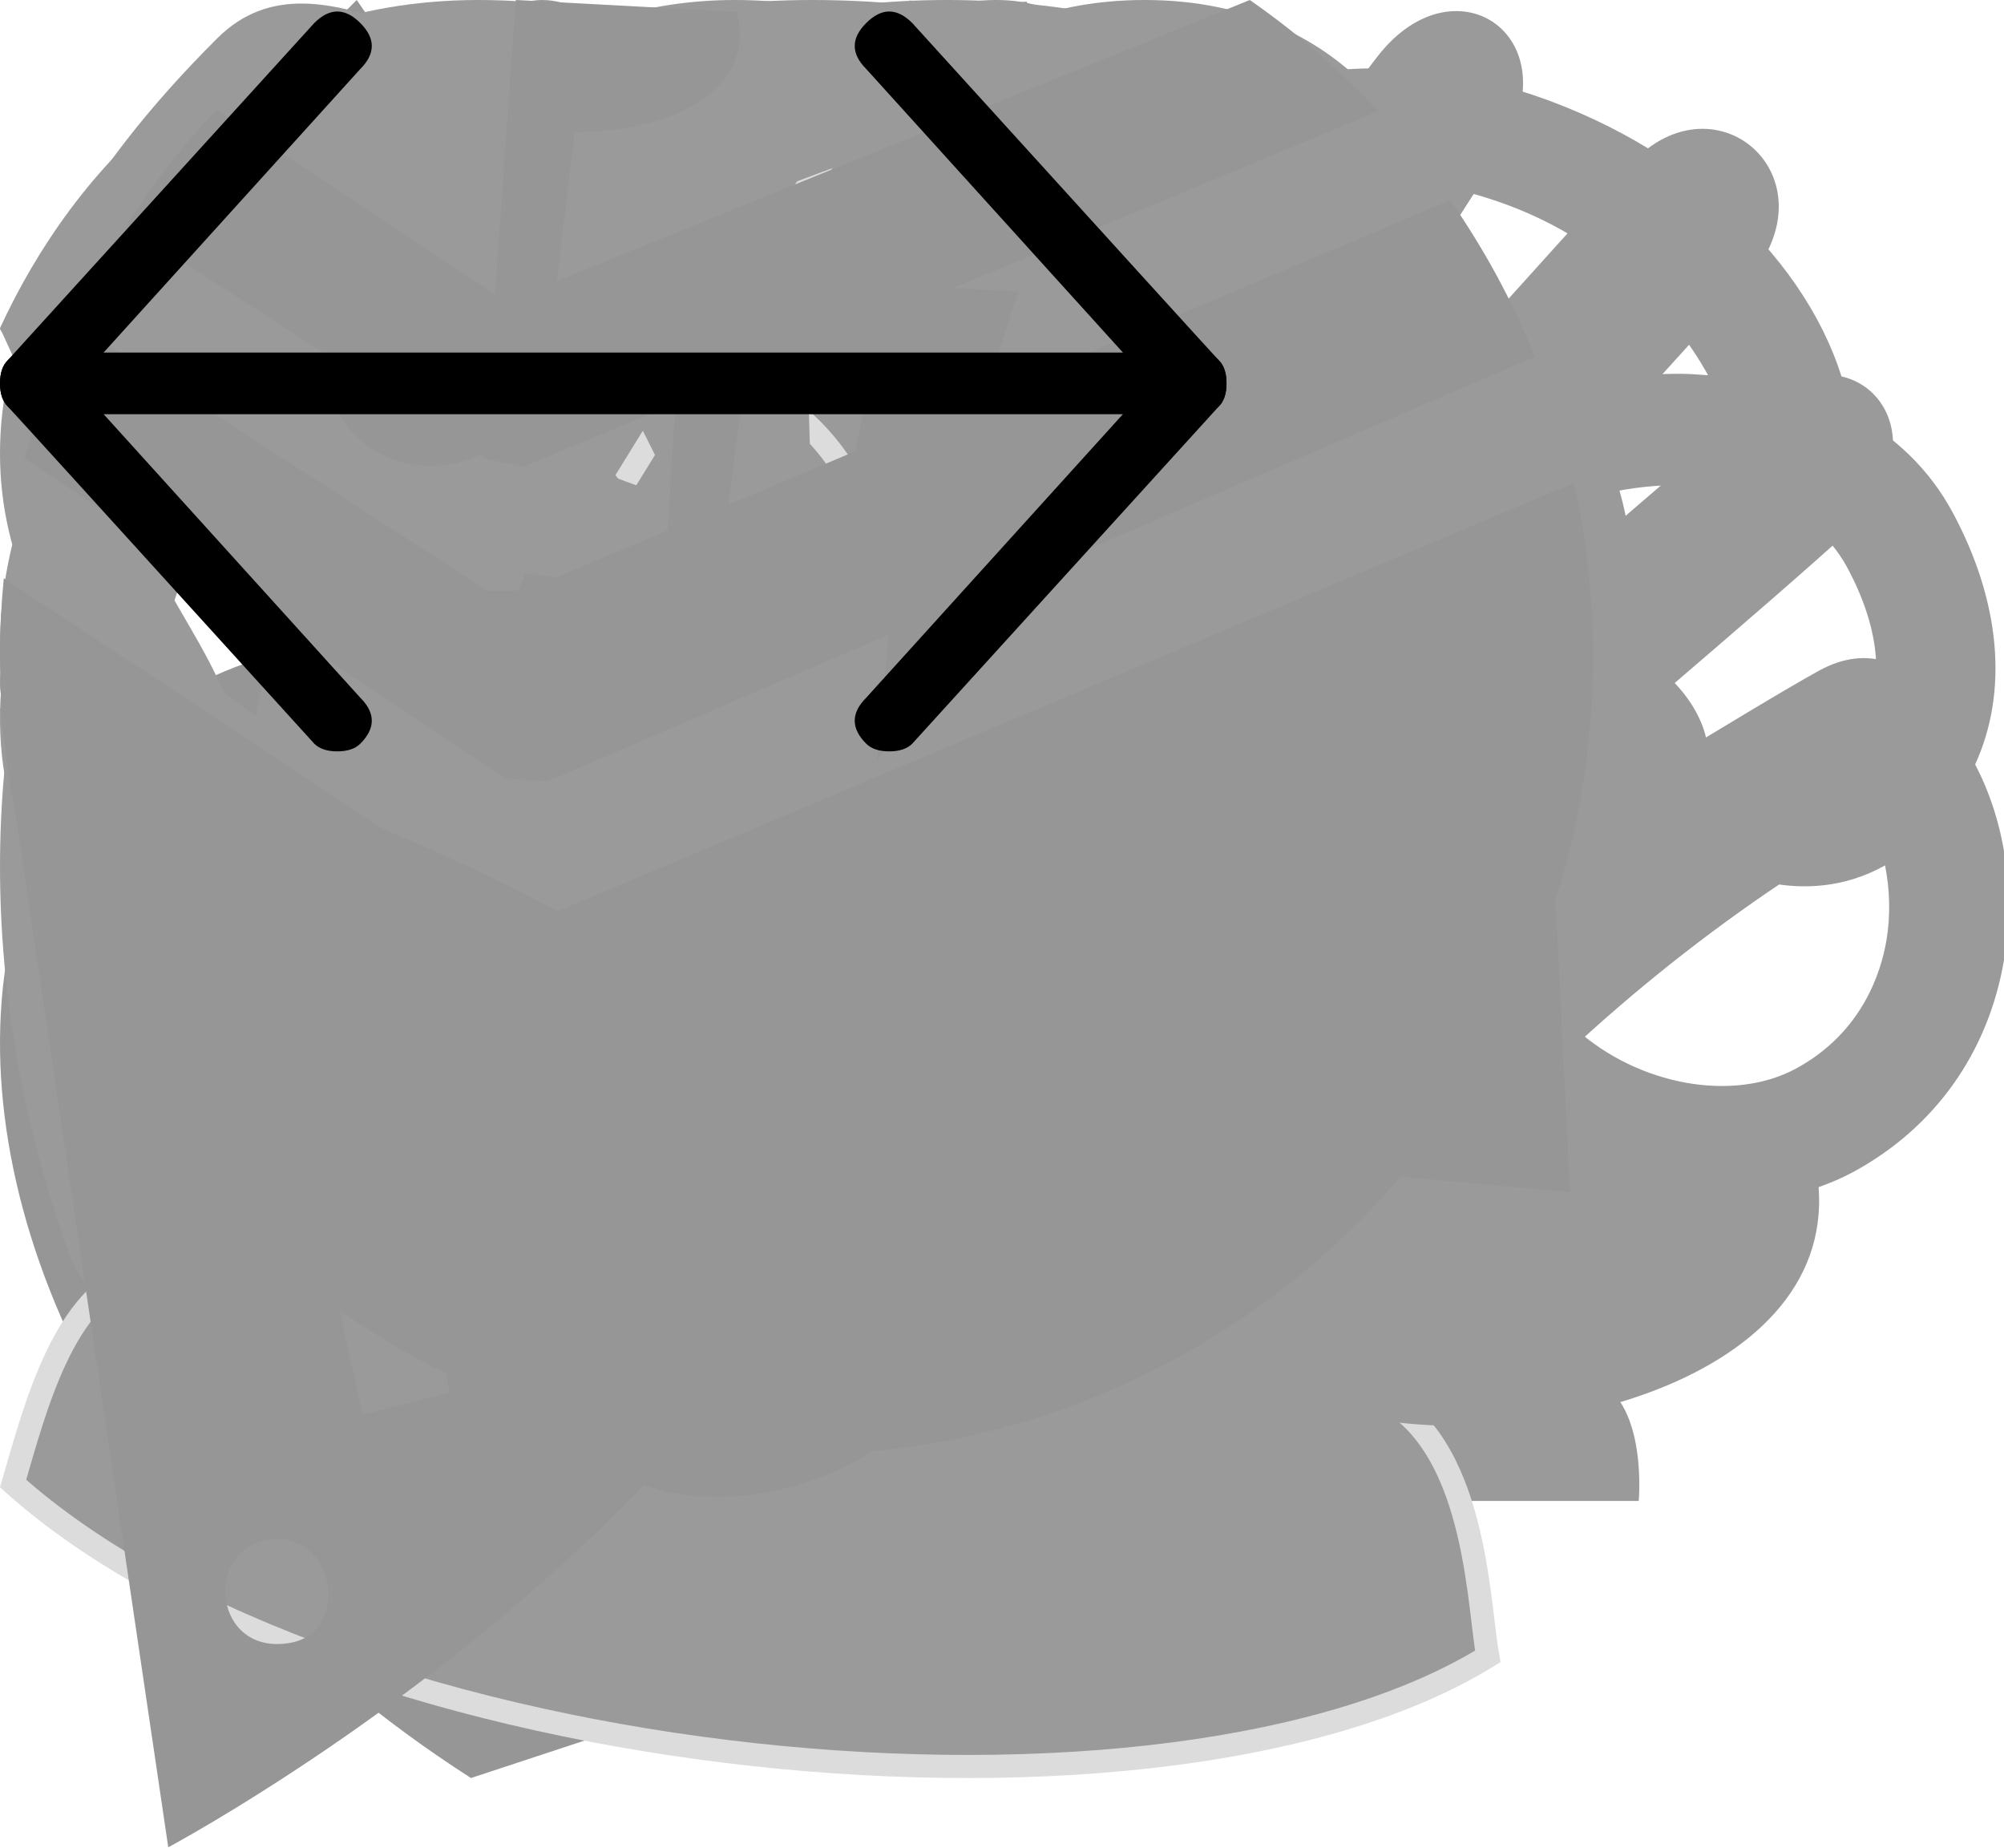
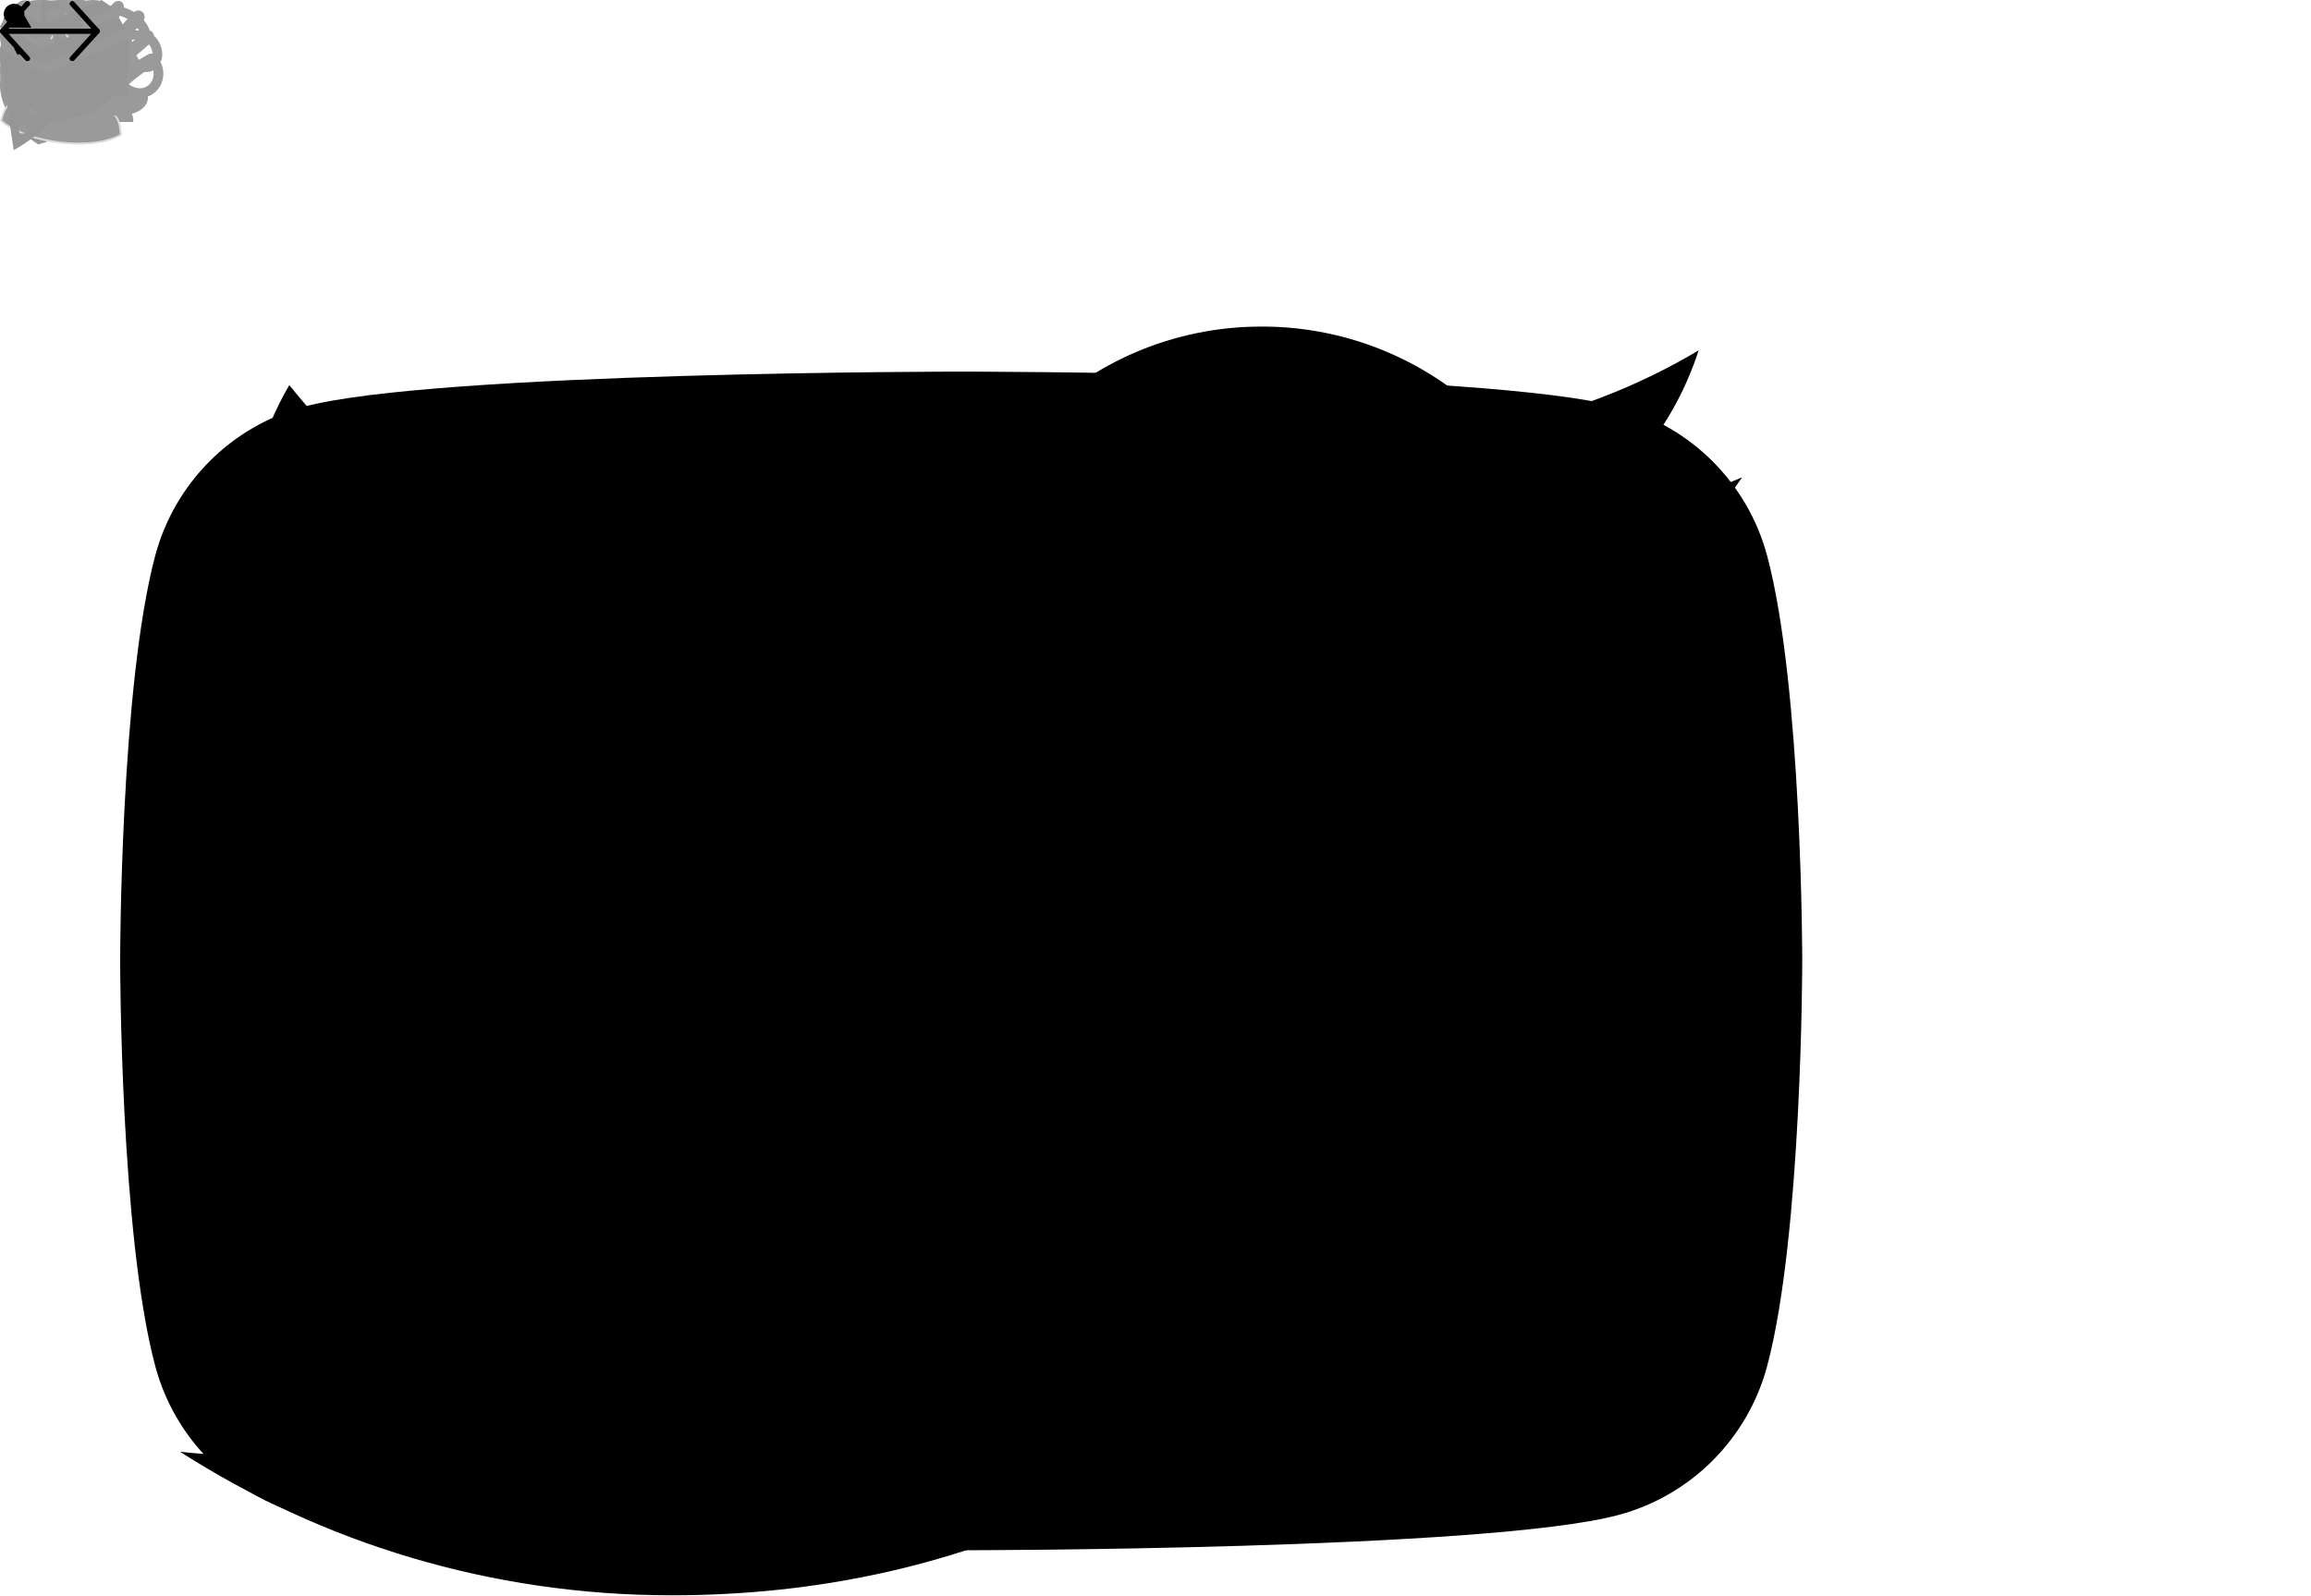
<svg xmlns="http://www.w3.org/2000/svg" viewBox="0 0 90px 90px">
  <symbol id="box">
-     <path d="M11.029 2.54C11.633 2.204 12.367 2.204 12.971 2.54L20.486 6.714C20.803 6.891 21 7.225 21 7.588V15.823C21 16.549 20.606 17.219 19.971 17.572L12.971 21.46C12.367 21.796 11.633 21.796 11.029 21.46L4.029 17.572C3.394 17.219 3 16.549 3 15.823V7.588C3 7.225 3.197 6.891 3.514 6.714L11.029 2.54Z" stroke="#000000" stroke-width="2" stroke-linecap="round" stroke-linejoin="round" />
-     <path d="M7.5 4.5L16.5 9.5V13" stroke="#000000" stroke-width="2" stroke-linecap="round" stroke-linejoin="round" />
-     <path d="M6 12.328L9 14" stroke="#000000" stroke-width="2" stroke-linecap="round" stroke-linejoin="round" />
-     <path d="M3 7L12 12M12 12L21 7M12 12V21.5" stroke="#000000" stroke-width="2" stroke-linejoin="round" />
+     <path d="M15.578 3.382L17.578 4.432C19.729 5.561 20.805 6.125 21.403 7.14C22 8.154 22 9.417 22 11.941V12.059C22 14.583 22 15.846 21.403 16.86C20.805 17.875 19.729 18.439 17.578 19.569L15.578 20.618C13.822 21.539 12.944 22 12 22C11.056 22 10.178 21.539 8.422 20.618L6.422 19.569C4.271 18.439 3.195 17.875 2.597 16.86C2 15.846 2 14.583 2 12.059V11.941C2 9.417 2 8.154 2.597 7.14C3.195 6.125 4.271 5.561 6.422 4.432L8.422 3.382C10.178 2.461 11.056 2 12 2C12.944 2 13.822 2.461 15.578 3.382Z" stroke-width="1" stroke-linecap="round" />
+     <path d="M21 7.5L17 9.5M12 12L3 7.5M12 12V21.5M12 12C12 12 14.743 10.629 16.5 9.75C16.695 9.652 17 9.5 17 9.5M17 9.5V13M17 9.5L7.5 4.5" stroke-width="1" stroke-linecap="round" />
  </symbol>
  <symbol id="Tshirt">
-     <path d="M46,9.44,37.51,7.19a.1.1,0,0,0-.13.08,5.32,5.32,0,0,1-10.25,0A.1.1,0,0,0,27,7.19L17.72,9.44a1.18,1.18,0,0,0-.55.32L6.07,20.85l6.54,6.54,5-5a.13.13,0,0,1,.21.09L17.4,56.82H46.55V21.56a.12.12,0,0,1,.2-.08l5.44,5.44,5.74-5.74L46.49,9.75A1.18,1.18,0,0,0,46,9.44Z" stroke-linecap="round" />
+     <path d="M46,9.44,37.51,7.19a.1.1,0,0,0-.13.08,5.32,5.32,0,0,1-10.25,0A.1.1,0,0,0,27,7.19L17.72,9.44a1.18,1.18,0,0,0-.55.32L6.07,20.85l6.54,6.54,5-5a.13.13,0,0,1,.21.09L17.4,56.82H46.55V21.56a.12.12,0,0,1,.2-.08l5.44,5.44,5.74-5.74L46.49,9.75A1.18,1.18,0,0,0,46,9.44Z" stroke-width="2" stroke-linecap="round" />
  </symbol>
+   <g id="dribble">
+     <path d="M25.916 7.921c-1.881 2.234-4.289 3.965-7.035 5.009l-0.118 0.039c0.3 0.612 0.587 1.231 0.85 1.857 0.1 0.225 0.187 0.45 0.275 0.662 0.927-0.102 2.003-0.16 3.092-0.16 2.063 0 4.077 0.208 6.023 0.605l-0.193-0.033c-0.020-3.040-1.107-5.821-2.904-7.994l0.017 0.021zM13.001 3.569c1.595 2.15 3.176 4.6 4.598 7.151l0.178 0.347c2.712-0.908 4.989-2.511 6.694-4.6l0.021-0.026c-2.247-2.006-5.228-3.232-8.494-3.232-1.063 0-2.096 0.13-3.084 0.375l0.088-0.018zM3.46 13.395c4.219-0.022 8.295-0.59 12.176-1.636l-0.333 0.076c-1.652-2.899-3.222-5.318-4.912-7.644l0.163 0.236c-3.596 1.721-6.227 4.966-7.077 8.875l-0.015 0.085zM6.484 24.585c2.42-3.882 6.010-6.839 10.271-8.408l0.141-0.045c0.169-0.056 0.337-0.105 0.506-0.15-0.325-0.731-0.675-1.458-1.040-2.174-3.888 1.154-8.355 1.819-12.977 1.819-0.066 0-0.131-0-0.196-0l0.010 0-0.005 0.39c0 0.003 0 0.006 0 0.009 0 3.297 1.25 6.302 3.301 8.568l-0.010-0.011zM21.005 27.809c-0.682-3.699-1.63-6.957-2.863-10.070l0.126 0.361-0.082 0.025c-4.314 1.346-7.826 4.192-10.002 7.915l-0.045 0.083c2.145 1.688 4.885 2.707 7.863 2.707 1.805 0 3.522-0.374 5.078-1.049l-0.083 0.032zM28.646 18.052c-1.571-0.474-3.376-0.747-5.245-0.747-0.964 0-1.911 0.073-2.836 0.213l0.104-0.013c0.98 2.564 1.842 5.629 2.436 8.789l0.054 0.344c2.874-1.96 4.893-4.993 5.482-8.51l0.010-0.075zM16 30.996c0 0 0 0-0 0-8.282 0-14.996-6.714-14.996-14.996s6.714-14.996 14.996-14.996c8.282 0 14.996 6.714 14.996 14.996 0 0 0 0 0 0v0c-0.011 8.277-6.718 14.984-14.995 14.996h-0.001z" />
+   </g>
+   <g id="youtube">
+     <path d="M941.3 296.1a112.3 112.3 0 0 0-79.2-79.3C792.2 198 512 198 512 198s-280.2 0-350.1 18.7A112.12 112.12 0 0 0 82.7 296C64 366 64 512 64 512s0 146 18.7 215.9c10.3 38.6 40.7 69 79.2 79.3C231.8 826 512 826 512 826s280.2 0 350.1-18.8c38.6-10.3 68.9-40.7 79.2-79.3C960 658 960 512 960 512s0-146-18.7-215.9zM423 646V378l232 133-232 135z" />
+   </g>
+   <g id="pinterest">
+     <path d="M11.99 2C6.472 2 2 6.473 2 11.99c0 4.232 2.633 7.85 6.35 9.306-.088-.79-.166-2.006.034-2.868.182-.78 1.172-4.966 1.172-4.966s-.299-.599-.299-1.484c0-1.388.805-2.425 1.808-2.425.853 0 1.264.64 1.264 1.407 0 .858-.546 2.139-.827 3.327-.235.994.499 1.805 1.479 1.805 1.775 0 3.141-1.872 3.141-4.575 0-2.392-1.719-4.064-4.173-4.064-2.843 0-4.512 2.132-4.512 4.335 0 .858.331 1.779.744 2.28a.3.3 0 0 1 .069.286c-.076.315-.245.994-.277 1.133-.044.183-.145.222-.335.134-1.247-.581-2.027-2.405-2.027-3.871 0-3.151 2.289-6.045 6.601-6.045 3.466 0 6.159 2.469 6.159 5.77 0 3.444-2.171 6.213-5.184 6.213-1.013 0-1.964-.525-2.29-1.146l-.623 2.374c-.225.868-.834 1.956-1.241 2.62a10 10 0 0 0 2.958.445c5.517 0 9.99-4.473 9.99-9.99S17.507 2 11.99 2" />
+   </g>
+   <g id="instagram">
+     <path d="M-64.5,273h-157c-27.3,0-49.5,22.2-49.5,49.5v52.3v104.8c0,27.3,22.2,49.5,49.5,49.5h157c27.3,0,49.5-22.2,49.5-49.5V374.7  v-52.3C-15.1,295.2-37.3,273-64.5,273z M-50.3,302.5h5.7v5.6v37.8l-43.3,0.1l-0.1-43.4L-50.3,302.5z M-179.6,374.7  c8.2-11.3,21.5-18.8,36.5-18.8s28.3,7.4,36.5,18.8c5.4,7.4,8.5,16.5,8.5,26.3c0,24.8-20.2,45.1-45.1,45.1s-44.9-20.3-44.9-45.1  C-188.1,391.2-184.9,382.1-179.6,374.7z M-40,479.5C-40,493-51,504-64.5,504h-157c-13.5,0-24.5-11-24.5-24.5V374.7h38.2  c-3.3,8.1-5.2,17-5.2,26.3c0,38.6,31.4,70,70,70c38.6,0,70-31.4,70-70c0-9.3-1.9-18.2-5.2-26.3H-40V479.5z" />
+   </g>
+   <g id="twitter">
+     <path d="M928 254.3c-30.6 13.2-63.9 22.7-98.2 26.4a170.1 170.1 0 0 0 75-94 336.64 336.64 0 0 1-108.2 41.2A170.1 170.1 0 0 0 672 174c-94.5 0-170.5 76.6-170.5 170.6 0 13.2 1.6 26.4 4.2 39.1-141.5-7.4-267.7-75-351.6-178.5a169.32 169.32 0 0 0-23.2 86.1c0 59.2 30.1 111.4 76 142.1a172 172 0 0 1-77.1-21.7v2.1c0 82.9 58.6 151.6 136.7 167.4a180.6 180.6 0 0 1-44.9 5.8c-11.1 0-21.6-1.1-32.2-2.6C211 652 273.9 701.1 348.8 702.7c-58.6 45.9-132 72.9-211.7 72.9-14.3 0-27.5-.5-41.2-2.1C171.5 822 261.2 850 357.8 850 671.4 850 843 590.2 843 364.7c0-7.4 0-14.8-.5-22.2 33.2-24.3 62.3-54.4 85.5-88.2z" />
+   </g>
+   <g id="facebook">
+     <path d="M13.397 20.997v-8.196h2.765l.411-3.209h-3.176V7.548c0-.926.258-1.56 1.587-1.56h1.684V3.127A22.336 22.336 0 0 0 14.201 3c-2.444 0-4.122 1.492-4.122 4.231v2.355H7.332v3.209h2.753v8.202h3.312z" />
+   </g>
  <symbol id="brush">
-     <path d="M61.935,2.064c-2.739-2.739-7.181-2.739-9.92,0l-4.25,4.254l9.919,9.917l4.251-4.249   C64.674,9.246,64.674,4.805,61.935,2.064z" />
-     <rect x="43.585" y="12.4" transform="matrix(-0.7071 -0.7071 0.7071 -0.7071 76.9007 58.657)" width="14.028" height="2.003" />
-     <path d="M20.919,33.162c2.307,0.614,4.489,1.813,6.298,3.621c1.808,1.809,3.007,3.992,3.621,6.297l22.594-22.594   l-9.918-9.918L20.919,33.162z" />
-     <path d="M8.795,38.199c-4.701,4.702-5.241,9.118-5.814,13.796c-0.406,3.318-0.827,6.751-2.861,10.527   c-0.21,0.391-0.139,0.872,0.174,1.185s0.794,0.383,1.185,0.174c3.776-2.034,7.209-2.455,10.527-2.861   c4.677-0.573,9.094-1.113,13.796-5.815c8.403-8.403,0.084-16.919,0-17.005C25.715,38.115,17.2,29.796,8.795,38.199z M22.966,52.371   c-0.392,0.392-1.025,0.392-1.417,0s-0.392-1.025,0-1.417c2.348-2.349,2.348-6.155,0-8.503c-0.392-0.393-0.392-1.025,0-1.417   s1.025-0.392,1.417,0C26.096,44.164,26.096,49.241,22.966,52.371z" />
+     <path d="M61.946,2.055c-2.74-2.739-7.18-2.739-9.92,0L19.368,34.713c-3.036-0.691-6.808-0.276-10.559,3.475   c-4.702,4.702-5.243,9.118-5.815,13.795c-0.407,3.319-0.827,6.751-2.861,10.527c-0.209,0.391-0.139,0.872,0.175,1.184   c0.312,0.313,0.793,0.384,1.183,0.174c3.777-2.034,7.209-2.454,10.528-2.86c4.676-0.573,9.092-1.113,13.794-5.815   c3.751-3.751,4.167-7.522,3.475-10.56l32.659-32.657C64.685,9.234,64.685,4.794,61.946,2.055z M24.396,53.774   c-4.213,4.214-8.109,4.691-12.619,5.243c-2.767,0.339-5.605,0.687-8.699,1.906c1.22-3.095,1.567-5.934,1.905-8.699   c0.553-4.51,1.03-8.407,5.243-12.62c6.977-6.977,13.881-0.285,14.169-0.001C24.682,39.895,31.373,46.798,24.396,53.774z    M28.591,42.495c-1.1-2.588-2.74-4.271-2.777-4.308c-0.038-0.037-1.72-1.678-4.308-2.777l23.437-23.436l7.084,7.084L28.591,42.495z    M53.443,17.642l-7.084-7.085l1.417-1.417l7.084,7.085L53.443,17.642z M56.278,14.808l-7.086-7.085l4.251-4.251   c1.957-1.956,5.129-1.956,7.085,0.001c1.957,1.956,1.957,5.128,0,7.084L56.278,14.808z" stroke-linecap="round" stroke-width="0" />
+     <path d="M21.562,41.022c-0.392,0.392-0.392,1.025,0,1.417c2.348,2.347,2.348,6.153,0,8.502   c-0.393,0.392-0.392,1.025,0,1.417c0.392,0.391,1.025,0.391,1.417,0c3.13-3.131,3.13-8.206,0-11.336   C22.587,40.63,21.953,40.63,21.562,41.022z" stroke-linecap="round" stroke-width="0" />
  </symbol>
  <symbol id="emblem">
    <path fill-rule="evenodd" clip-rule="evenodd" d="M72.073 30.164C70.659 31.024 68.998 32.02 67.257 33.062C67.319 33.886 67.319 34.714 67.257 35.538L78 34.795C78 34.795 76.122 44.129 69.763 43.308L65.079 42.657C64.685 43.335 64.248 43.988 63.77 44.611L73.76 49.431C73.76 49.431 67.964 56.062 63.247 52.499C62.004 51.561 60.499 50.408 58.948 49.242C58.137 49.813 57.292 50.333 56.416 50.799L62.475 57.964C62.475 57.964 54.957 61.449 52.275 56.596C51.725 55.606 51.091 54.44 50.43 53.222C49.231 53.572 48.015 53.859 46.786 54.082C48.441 57.443 50.456 61.547 51.666 64.041C53.302 67.402 51.169 70.151 47.008 73.121L43.881 62.426L42.075 62.908L43.998 75.121C42.526 76.039 40.923 76.99 39.209 78C37.443 77.179 35.775 76.339 34.257 75.479L36.134 62.537L34.322 62.113L31.162 73.532C26.909 70.542 24.744 67.35 26.471 64.002L31.568 54.16C30.217 53.926 28.88 53.617 27.564 53.235C26.909 54.46 26.255 55.619 25.712 56.616C23.036 61.468 15.512 57.984 15.512 57.984L21.577 50.819C20.704 50.346 19.858 49.824 19.045 49.255C17.495 50.447 15.99 51.6 14.747 52.512C10.03 56.075 4.226 49.444 4.226 49.444L14.223 44.618C13.747 43.994 13.31 43.341 12.915 42.663C11.22 42.898 9.604 43.113 8.224 43.315C1.865 44.136 0 34.788 0 34.788L10.743 35.531C10.681 34.707 10.681 33.88 10.743 33.056C8.983 32.007 7.321 31.011 5.908 30.164C-0.713 26.145 4.639 15.938 4.639 15.938L23.128 32.919C20.04 35.831 21.25 42.435 26.687 42.435C34.335 42.435 33.988 31.558 26.811 31.558C26.36 31.556 25.91 31.606 25.47 31.708L24.881 29.832L28.741 27.741L28.303 26.484C28.303 26.484 24.894 26.249 22.899 28.308L21.276 20.296L37.881 22.146L35.65 25.819L39.085 32.984L42.52 25.819L40.322 22.146L56.024 20.016L55.271 28.308C53.603 26.21 49.73 26.484 49.73 26.484L49.291 27.741L53.407 29.916L52.752 31.708C52.306 31.609 51.849 31.559 51.392 31.558C44.195 31.558 43.868 42.435 51.509 42.435C57.005 42.435 58.202 35.7 54.977 32.834L73.381 15.899C73.381 15.899 78.694 26.132 72.073 30.164ZM33.524 17.462C25.149 6.676 34.963 4.943 34.963 4.943L39.013 11.118L43.246 4.871C43.246 4.871 52.406 6.637 45.157 17.508L33.524 17.462ZM36.141 1.83C37.207 -0.717 40.891 -0.392 42.232 1.497L39.013 6.865L36.141 1.83Z" fill="#9A9A9A" />
  </symbol>
  <g id="apple">
    <path fill-rule="evenodd" clip-rule="evenodd" d="M40.363 76.585L30.307 73.735L20.398 77C-10.828 56.93 -5.041 17.631 29.824 29.952C67.684 17.063 68.435 57.574 40.363 76.585ZM31.048 35.926L31.033 67.675L39.731 70.064C60.897 55.12 60.988 23.576 31.048 35.926ZM36.081 55.422C36.081 55.422 36.081 49.481 36.081 46.015C36.081 40.734 44.243 40.205 44.243 46.015C44.243 51.792 36.081 55.422 36.081 55.422ZM27.637 24.393L9.919 5.534L15.451 0L25.046 13.926C26.547 6.246 35.639 0.745 44.466 0.069C48.624 12.359 43.825 26.712 27.637 24.393Z" fill="#969696" />
  </g>
  <g id="leaf">
    <path fill-rule="evenodd" clip-rule="evenodd" d="M56.155 35.242C57.467 33.066 57.481 30.229 57.481 27.422C57.481 14.217 43.199 16.852 43.199 16.852C43.199 16.852 43.519 5.939 31.826 5.939C21.034 5.939 19.818 16.71 19.818 16.71C19.818 16.71 5.408 15.375 5.408 28.646C5.408 30.693 5.885 32.742 6.856 34.546L2.32 36.625C0.755 33.966 0 30.904 0 27.928C0 19.764 5.668 11.222 16.074 11.222C18.264 4.351 24.285 0 31.834 0C40.735 0 45.542 5.525 47.287 11.216C56.536 11.216 63 19.005 63 27.617C63 31.275 62.07 35.118 59.957 38.194L56.155 35.242ZM25.488 49.508C25.551 34.094 32.24 35.741 33.118 25.639L35.739 25.254C40.735 32.944 42.126 40.277 38.467 49.894C43.347 48.269 44.271 40.498 57.02 41.398L58.17 41.85C58.17 41.85 54.668 57.687 36.04 60.728L34.05 72L23.664 70.213L26.798 60.848C11.681 58.726 4.555 41.103 4.555 41.103L6.514 39.154C12.673 44.182 19.13 40.726 25.488 49.508Z" fill="#9A9A9A" />
  </g>
  <g id="squirrel">
    <path fill-rule="evenodd" clip-rule="evenodd" d="M69.993 36.914C66.931 37.84 62.027 39.251 59.211 40.057L58.648 42.94C61.278 43.655 64.679 45.441 66.984 51.246L61.179 59.198C61.179 59.198 64.295 59.446 68.119 59.554C71.476 59.648 70.979 65 70.979 65H34.483C34.483 65 30.922 45.038 47.412 31.46C46.758 23.466 47.677 17.777 50.693 14.382L50.742 5.26L58.227 10.854C65.154 10.516 69.917 17.944 70.566 23.283L61.795 26.85L60.771 32.083L67.344 31.816L69.462 27.568C74.61 29.603 76.144 35.056 69.993 36.914ZM30.196 64.731C21.203 63.653 14.993 58.774 14.993 48.864C14.993 37.873 21.579 13.527 1.144 16.692L0 14.209C3.195 7.282 9.75 0 20.724 0C32.853 0 38.88 7.607 38.88 21.679C38.88 37.911 27.747 39.026 30.196 64.731Z" fill="#9A9A9A" />
  </g>
  <g id="pizza">
    <path d="M43.905 1.413C43.932 1.516 43.966 1.644 44.006 1.797C44.123 2.244 44.294 2.9 44.512 3.734C44.948 5.404 45.571 7.789 46.321 10.648C47.776 16.19 49.708 23.515 51.672 30.874L46.551 30.365C45.08 24.721 43.698 19.431 42.677 15.528C42.156 13.538 41.728 11.908 41.432 10.775C41.283 10.21 41.168 9.768 41.089 9.468C41.05 9.318 41.019 9.203 40.999 9.126C40.989 9.087 40.982 9.058 40.977 9.038C40.974 9.028 40.972 9.021 40.971 9.016C40.97 9.013 40.969 9.012 40.969 9.011V9.009L40.668 7.863L40.057 8.877V8.878L40.055 8.88C40.054 8.882 40.053 8.884 40.051 8.888C40.047 8.895 40.039 8.905 40.031 8.919C40.015 8.946 39.99 8.987 39.958 9.041C39.893 9.149 39.797 9.309 39.671 9.518C39.42 9.934 39.052 10.544 38.586 11.316C37.654 12.861 36.33 15.057 34.76 17.66L34.549 18.011L34.85 18.287C38.667 21.793 38.636 27.044 36.312 31.006C33.991 34.96 29.463 37.494 24.394 35.641L24.007 35.499L23.794 35.852C19.211 43.459 14.834 50.728 12.477 54.658L12.271 55.003L12.563 55.279C14.53 57.131 17.643 58.671 21.27 59.873C24.909 61.079 29.114 61.96 33.307 62.47C37.5 62.979 41.697 63.118 45.319 62.83C48.923 62.544 52.029 61.831 53.986 60.585L54.29 60.392L54.203 60.042C53.838 58.578 53.363 56.703 52.813 54.556L52.685 54.051L52.185 54.201C51.042 54.545 49.744 54.669 48.291 54.491C44.993 54.087 42.746 52.622 41.393 50.712C40.033 48.792 39.548 46.381 39.859 44.051C40.481 39.39 44.248 35.171 50.355 35.92C54.307 36.404 56.696 38.661 57.752 41.435C58.818 44.235 58.533 47.581 57.062 50.197L56.961 50.377L57.016 50.576C58.267 55.075 59.295 58.623 59.874 60.348L59.934 60.526L60.098 60.621C62.054 61.753 63.051 64.015 63.609 66.367C63.886 67.531 64.047 68.687 64.171 69.689C64.268 70.473 64.346 71.197 64.441 71.733C61.036 73.839 56.305 75.239 50.86 75.949C45.268 76.679 38.959 76.677 32.637 75.985C20.104 74.615 7.627 70.553 0.567 64.248C1.078 62.48 1.62 60.511 2.423 58.812C3.274 57.011 4.369 55.623 5.914 55.084L6.083 55.024L6.177 54.871C11.057 46.823 19.465 33.171 26.654 21.53C30.249 15.71 33.538 10.394 35.929 6.532C37.124 4.601 38.095 3.034 38.767 1.949C39.102 1.407 39.364 0.986 39.541 0.7C39.573 0.648 39.601 0.6 39.628 0.558L43.905 1.413ZM24.826 44.929C25.982 43.926 27.594 43.345 29.626 43.594V43.595C31.648 43.842 33.032 44.788 33.874 46.031C34.723 47.285 35.043 48.874 34.858 50.419C34.674 51.965 33.989 53.43 32.881 54.444C31.783 55.449 30.243 56.035 28.275 55.794C26.092 55.526 24.619 54.56 23.735 53.312C22.845 52.056 22.524 50.473 22.73 48.937C22.934 47.4 23.661 45.939 24.826 44.929Z" fill="#9A9A9A" stroke="#DCDCDC" />
  </g>
  <g id="fingerprint">
    <path fill-rule="evenodd" clip-rule="evenodd" d="M57.605 49.607C50.829 49.607 43.97 44.941 43.97 36.024C43.97 30.423 39.697 27.493 35.477 27.493C33.337 27.493 31.389 28.259 29.989 29.651C28.336 31.296 27.462 33.813 27.462 36.93C27.462 52.173 35.221 61.154 51.881 65.195C53.428 65.57 54.382 67.147 54.012 68.715C53.696 70.055 52.515 70.957 51.213 70.957C50.991 70.957 50.765 70.931 50.541 70.877C31.404 66.234 21.701 54.813 21.701 36.931C21.701 30.967 24.015 27.413 25.955 25.481C28.438 23.011 31.821 21.651 35.478 21.651C44.736 21.651 49.732 29.056 49.732 36.024C49.732 41.371 53.687 43.765 57.606 43.765C59.859 43.765 62.036 42.964 63.577 41.567C65.319 39.99 66.239 37.68 66.239 34.891C66.239 16.948 50.114 5.842 35.175 5.842C25.309 5.842 16.881 10.202 11.443 18.12C5.103 27.352 3.993 40.192 8.473 52.47C9.025 53.982 8.262 55.664 6.771 56.223C5.278 56.783 3.621 56.01 3.07 54.496C-2.063 40.428 -0.7 25.581 6.717 14.782C13.166 5.388 23.538 0 35.174 0C45.693 0 55.274 3.936 62.154 11.084C68.411 17.585 72 26.262 72 34.891C72 40.576 69.507 44.029 67.416 45.923C64.793 48.299 61.309 49.607 57.605 49.607ZM34.599 10.567C47.35 9.783 60.586 19.818 60.586 35.301C60.586 36.914 59.296 38.222 57.705 38.222C56.114 38.222 54.825 36.914 54.825 35.301C54.825 23.03 44.359 15.457 34.599 16.409C25.6 17.286 16.669 23.378 16.264 36.435C15.812 50.96 21.117 60.875 31.54 67.616C32.881 68.484 33.274 70.29 32.418 71.649C31.869 72.523 30.938 73 29.987 73C29.457 73 28.921 72.852 28.44 72.542C16.37 64.734 10.067 52.918 10.501 36.436C10.948 19.492 22.888 11.288 34.599 10.567ZM33.067 36.44C33.067 34.826 34.356 33.52 35.948 33.52C37.539 33.52 38.829 34.826 38.829 36.44C38.829 42 40.696 46.58 44.227 49.684C48.595 53.525 55.303 54.916 63.627 53.707C65.198 53.481 66.662 54.588 66.887 56.184C67.112 57.782 66.019 59.26 64.443 59.489C62.231 59.81 60.102 59.971 58.069 59.971C50.883 59.971 44.87 57.981 40.452 54.097C35.69 49.911 33.067 43.64 33.067 36.44Z" fill="#9A9A9A" />
  </g>
  <g id="cocktail">
    <path fill-rule="evenodd" clip-rule="evenodd" d="M49.882 27.154C49.327 27.154 48.791 27.129 48.27 27.084L50.317 23.305C62.302 22.713 62.191 3.818 49.525 3.818C44.005 3.818 40.745 7.384 39.881 11.465L51.833 11.404L52.996 13.634L29.775 46.624L30.644 62.916C48.202 63.844 46.991 72 27.627 72C6.451 72 6.13 63.864 23.8 62.919L24.564 46.786L0 14.261L1.607 11.663L35.981 11.486C36.898 5.461 41.515 1.38252e-08 49.576 1.38252e-08C67.48 -0.001 67.367 27.154 49.882 27.154ZM5.796 15.558C5.796 15.558 20.357 34.657 22.2 37.152C24.07 39.684 30.379 39.439 32.098 37.133C33.678 35.015 47.087 15.223 47.087 15.223L5.796 15.558ZM30.616 34.254C29.185 36.37 25.038 36.431 23.139 33.909C21.651 31.931 13.076 20.44 13.076 20.44C24.628 15.103 27.144 25.584 39.53 20.953C39.53 20.953 31.731 32.604 30.616 34.254Z" fill="#9A9A9A" />
  </g>
  <g id="tooth">
    <path fill-rule="evenodd" clip-rule="evenodd" d="M51.426 30.494C48.239 34.723 57.075 59.681 42.164 71L37.443 67.947C42.638 35.499 13.358 36.844 18.86 67.942L14.563 70.999C-0.616 58.755 7.127 33.561 4.086 30.046C-1.588 23.483 -2.65 13.665 9.411 1.658C13.886 -2.796 20.467 4.059 27.461 4.059C34.456 4.059 42.473 -3.162 47.316 1.658C58.23 12.521 57.975 21.803 51.426 30.494ZM44.482 7.576C41.381 4.489 36.756 7.183 32.117 8.725C33.944 10.673 35.495 12.953 36.296 14.572L32.568 16.002C30.702 13.149 25.985 10.049 22.703 8.615C18.592 7.131 14.874 4.818 12.104 7.575C7.668 11.991 5.374 15.661 5.374 19.272C5.374 24.858 9.97 27.879 10.509 33.066C23.43 38.995 29.983 25.907 44.734 32.394C44.734 26.598 50.302 24.129 50.302 19.119C50.3 15.308 48.492 11.567 44.482 7.576Z" fill="#9A9A9A" />
  </g>
  <g id="brain">
    <path fill-rule="evenodd" clip-rule="evenodd" d="M86.802 41.569C86.123 45.579 83.804 48.84 80.275 50.752C79.794 51.013 79.289 51.226 78.771 51.412C79.43 60.061 65.541 63.198 58.06 61.133L60.839 70.752L53.69 71L41.169 53.285C36.954 54.461 31.968 55.031 28.756 49.923C28.451 49.439 28.186 48.955 27.957 48.467C27.126 48.634 26.294 48.719 25.47 48.719C23.072 48.719 19.132 48.017 17.093 46.631C15.392 45.474 14.118 43.971 13.429 42.384C9.132 42.963 5.513 41.968 3.079 39.495C0.061 36.429 -0.802 31.351 0.773 25.911C2.875 18.646 9.18 10.459 21.72 7.409C22.763 6.126 24.036 4.975 25.576 4C33.449 -0.987 46.242 -1.418 55.933 3.311C59.436 2.62 63.274 2.939 67.14 4.374C74.117 6.963 79.188 12.367 80.141 17.859C82.03 18.857 83.555 20.294 84.575 22.189C86.664 26.072 86.992 29.963 85.551 33.106C86.831 35.548 87.307 38.592 86.802 41.569ZM81.649 37.478C78.014 39.515 74.444 37.479 74.444 37.479L75.02 33.671C77.472 33.904 79.469 33.15 80.509 31.608C81.671 29.888 81.49 27.329 80.016 24.587C78.363 21.515 74.796 21.027 72.815 21.009C72.774 21.009 72.732 21.008 72.69 21.008C67.733 21.008 62.678 23.795 60.636 27.433L57.663 26.024C58.295 24.033 59.297 22.354 60.567 20.972C58.441 19.21 57.057 16.071 57.742 12.99L60.674 12.723C60.651 14.046 62.099 17.11 65.084 17.748C67.412 16.693 70.072 16.169 72.862 16.188C73.245 16.192 73.611 16.228 73.983 16.251C72.396 13.363 69.445 10.465 65.464 8.94C56.655 5.564 50.719 10.805 49.363 12.606C46.094 16.949 48.19 21.043 49.783 23.709L47.16 26.04C45.023 24.079 43.235 21.494 42.822 18.479C39.462 19.477 34.95 19.237 32.422 14.994L34.808 13.378C37.488 15.361 41.734 15.189 43.755 12.741C44.2 11.768 44.783 10.773 45.567 9.753C46.754 8.209 48.138 6.923 49.665 5.894C43.075 4.117 33.766 4.41 28.146 7.97C24.906 10.022 23.33 12.836 23.33 16.575C23.33 19.379 25.557 23.808 28.55 24.504L26.796 27.867C24.732 27.387 23.082 26.35 21.813 25.014L19.228 28.266L16.664 27.014L19.189 20.482C18.773 19.18 18.561 17.841 18.561 16.575C18.561 15.47 18.691 14.419 18.898 13.403C10.985 16.649 7.023 22.01 5.585 26.979C4.487 30.774 4.912 34.196 6.725 36.037C8.162 37.495 10.366 37.838 12.438 37.705L17.96 33.424L19.787 34.949L18.132 40.309C18.999 43.035 21.836 44.443 27.013 43.432C27.195 41.508 27.995 39.537 29.511 37.492C30.669 35.928 31.99 34.852 33.428 34.107L36.145 26.872L38.867 26.752L38.574 32.687C43.141 32.22 48.255 33.145 53.009 32.435L53.889 35.556C46.909 38.744 39.765 33.542 33.289 40.405C30.962 42.871 31.847 45.014 33.297 47.175C35.368 50.264 39.261 48.406 43.241 47.204C49.277 45.382 53.658 44.097 61.908 44.728C59.943 41.033 60.134 36.562 62.771 31.643L66.651 33.162C63.928 39.374 66.481 42.968 68.245 44.556C70.97 47.01 75.072 47.749 77.793 46.275C80.642 44.73 81.469 42.134 81.709 40.725C81.891 39.638 81.856 38.517 81.649 37.478Z" fill="#9A9A9A" />
  </g>
  <g id="gloves">
    <path fill-rule="evenodd" clip-rule="evenodd" d="M78.783 29.048C83.087 26.644 86.452 32.774 81.647 35.458C74.703 39.419 68.431 44.507 63.076 50.523C58.248 46.396 53.364 40.627 51.165 36.636L50.508 15.859C50.508 15.859 57.128 5.675 59.703 2.397C63.107 -1.922 68.257 1.708 64.853 6.836C62.262 10.747 56.087 20.675 56.087 20.675L57.277 21.901C57.277 21.901 68.014 9.929 70.652 7.085C74.385 3.078 79.698 7.838 75.511 12.357C72.632 15.466 61.292 28.095 61.292 28.095L62.348 29.329C62.348 29.329 73.234 19.849 76.184 17.413C80.411 13.928 84.543 18.832 80.043 23.023C76.967 25.867 65.956 35.186 65.956 35.186L66.613 36.396C66.613 36.396 76.138 30.498 78.783 29.048ZM45.961 67.59L35.169 54.369L33.517 55.691L41.023 69.754C38.224 70.735 35.265 71.144 32.312 70.955C28.493 60.026 20.933 46.116 2.026 33.007C-2.505 29.857 1.416 24.104 5.477 26.901C7.981 28.615 16.856 35.402 16.856 35.402L17.639 34.257C17.639 34.257 7.567 23.912 4.773 20.763C0.688 16.172 5.266 11.7 9.14 15.579C11.848 18.295 21.802 28.8 21.802 28.8L23.007 27.686C23.007 27.686 12.904 14 10.329 10.619C6.596 5.707 12.333 1.476 15.667 5.811C18.014 8.904 27.593 21.837 27.593 21.837L28.885 20.731C28.885 20.731 23.641 10.242 21.426 6.091C18.523 0.731 24.001 -2.378 26.967 2.261C29.581 6.324 32.203 11.316 34.997 16.684L35.419 29.97L37.939 30.098C38.158 26.524 38.479 21.404 38.667 19.337C39.191 13.647 40.702 10.867 46.329 10.09L47.416 38.487C51.408 44.425 55.884 49.785 61.057 53.712C57.168 59.493 51.994 64.247 45.961 67.582V67.59Z" fill="#9A9A9A" />
  </g>
  <g id="guitar">
    <path fill-rule="evenodd" clip-rule="evenodd" d="M55.292 50.468L35.428 54.952C33.566 57.961 38.739 60.186 39.526 59.431L40.279 60.693C37.589 63.944 32.152 65.791 27.887 64.316C18.622 73.958 7.288 80 7.288 80L0 30.683C0 30.683 12.875 33.267 24.594 39.711C28.617 37.292 34.422 36.873 38.963 39.906L38.71 41.522C35.003 41.463 32.796 44.083 33.83 46.03L33.968 46.16L54.367 44.449L67.293 37.297L68 51.624L55.292 50.468ZM11.622 66.677C8.794 67.137 9.254 71.686 12.518 71.155C15.271 70.73 14.501 66.228 11.622 66.677ZM17.766 48.385L13.093 49.423L15.703 61.272L19.456 60.316L17.766 48.385ZM26.962 46.485L22.243 47.258L24.623 59.018L28.422 58.062L26.962 46.485ZM37.974 33.043L38.791 24.263L36.256 23.602L37.486 17.354L32.141 17.218C32.141 17.218 31.267 24.057 31.031 26.346C30.238 34.642 19.571 32.028 22.749 24.824L28.738 25.65L29.623 11.801L44.101 12.633L41.802 19.761L44.464 20.41L37.974 33.043ZM24.899 5.724C24.899 5.724 23.973 13.194 23.824 14.751C23.013 23.266 11.432 20.988 14.863 13.2L21.341 14.091L22.341 0L31.899 0.513C32.842 3.995 28.91 5.724 24.899 5.724Z" fill="#969696" />
  </g>
  <g id="sberbank">
    <path fill-rule="evenodd" clip-rule="evenodd" d="M34.5 63C15.446 63 0 47.521 0 28.427C0 27.285 0.056 26.155 0.164 25.041L21.917 39.409L23.522 39.73L68.18 20.91C68.716 23.331 69 25.845 69 28.427C69.001 47.521 53.555 63 34.5 63ZM21.918 33.715L1.066 19.867C1.586 17.822 2.29 15.85 3.156 13.968L21.106 25.58H22.731L62.814 8.672C64.277 10.773 65.514 13.045 66.487 15.453L23.716 33.841L21.918 33.715ZM21.105 19.886L5.469 9.743C6.617 7.957 7.924 6.284 9.371 4.743L21.927 13.06L54.132 0C56.155 1.405 58.023 3.02 59.698 4.817L22.643 20.218L21.105 19.886Z" fill="#969696" />
  </g>
  <g id="leftArrow">
    <path d="M15.605 32.207C15.384 32.428 15.052 32.539 14.609 32.539C14.167 32.539 13.835 32.428 13.613 32.207C4.87 22.578 0.443 17.708 0.332 17.598C0.111 17.376 0 17.044 0 16.602C0 16.159 0.111 15.827 0.332 15.605L13.613 0.996C14.277 0.332 14.941 0.332 15.605 0.996C16.27 1.66 16.27 2.324 15.605 2.988L4.482 15.273H51.797C52.682 15.273 53.125 15.716 53.125 16.602C53.125 17.487 52.682 17.93 51.797 17.93H4.482L15.605 30.215C16.27 30.879 16.27 31.543 15.605 32.207Z" />
  </g>
  <g id="rightArrow">
    <path d="M37.52 32.207C36.855 31.543 36.855 30.879 37.52 30.215L48.643 17.93H1.328C0.443 17.93 0 17.487 0 16.602C0 15.716 0.443 15.273 1.328 15.273H48.643L37.52 2.988C36.855 2.324 36.855 1.66 37.52 0.996C38.184 0.332 38.848 0.332 39.512 0.996C48.255 10.625 52.682 15.495 52.793 15.605C53.014 15.827 53.125 16.159 53.125 16.602C53.125 17.044 53.014 17.376 52.793 17.598L39.512 32.207C39.29 32.428 38.958 32.539 38.516 32.539C38.073 32.539 37.741 32.428 37.52 32.207Z" />
  </g>
+   <g id="line">
+     <line x1="2" y1="2" x2="16" y2="2" stroke-width="3" stroke-linecap="round" />
+   </g>
+   <g id="elipse">
+     <circle cx="7.5" cy="7.5" r="5.5" stroke-width="3" />
+   </g>
+   <g id="polygon">
+     <path d="M16.726 14.75H2.003L9.364 2L16.726 14.75Z" stroke-width="3" />
+   </g>
</svg>
